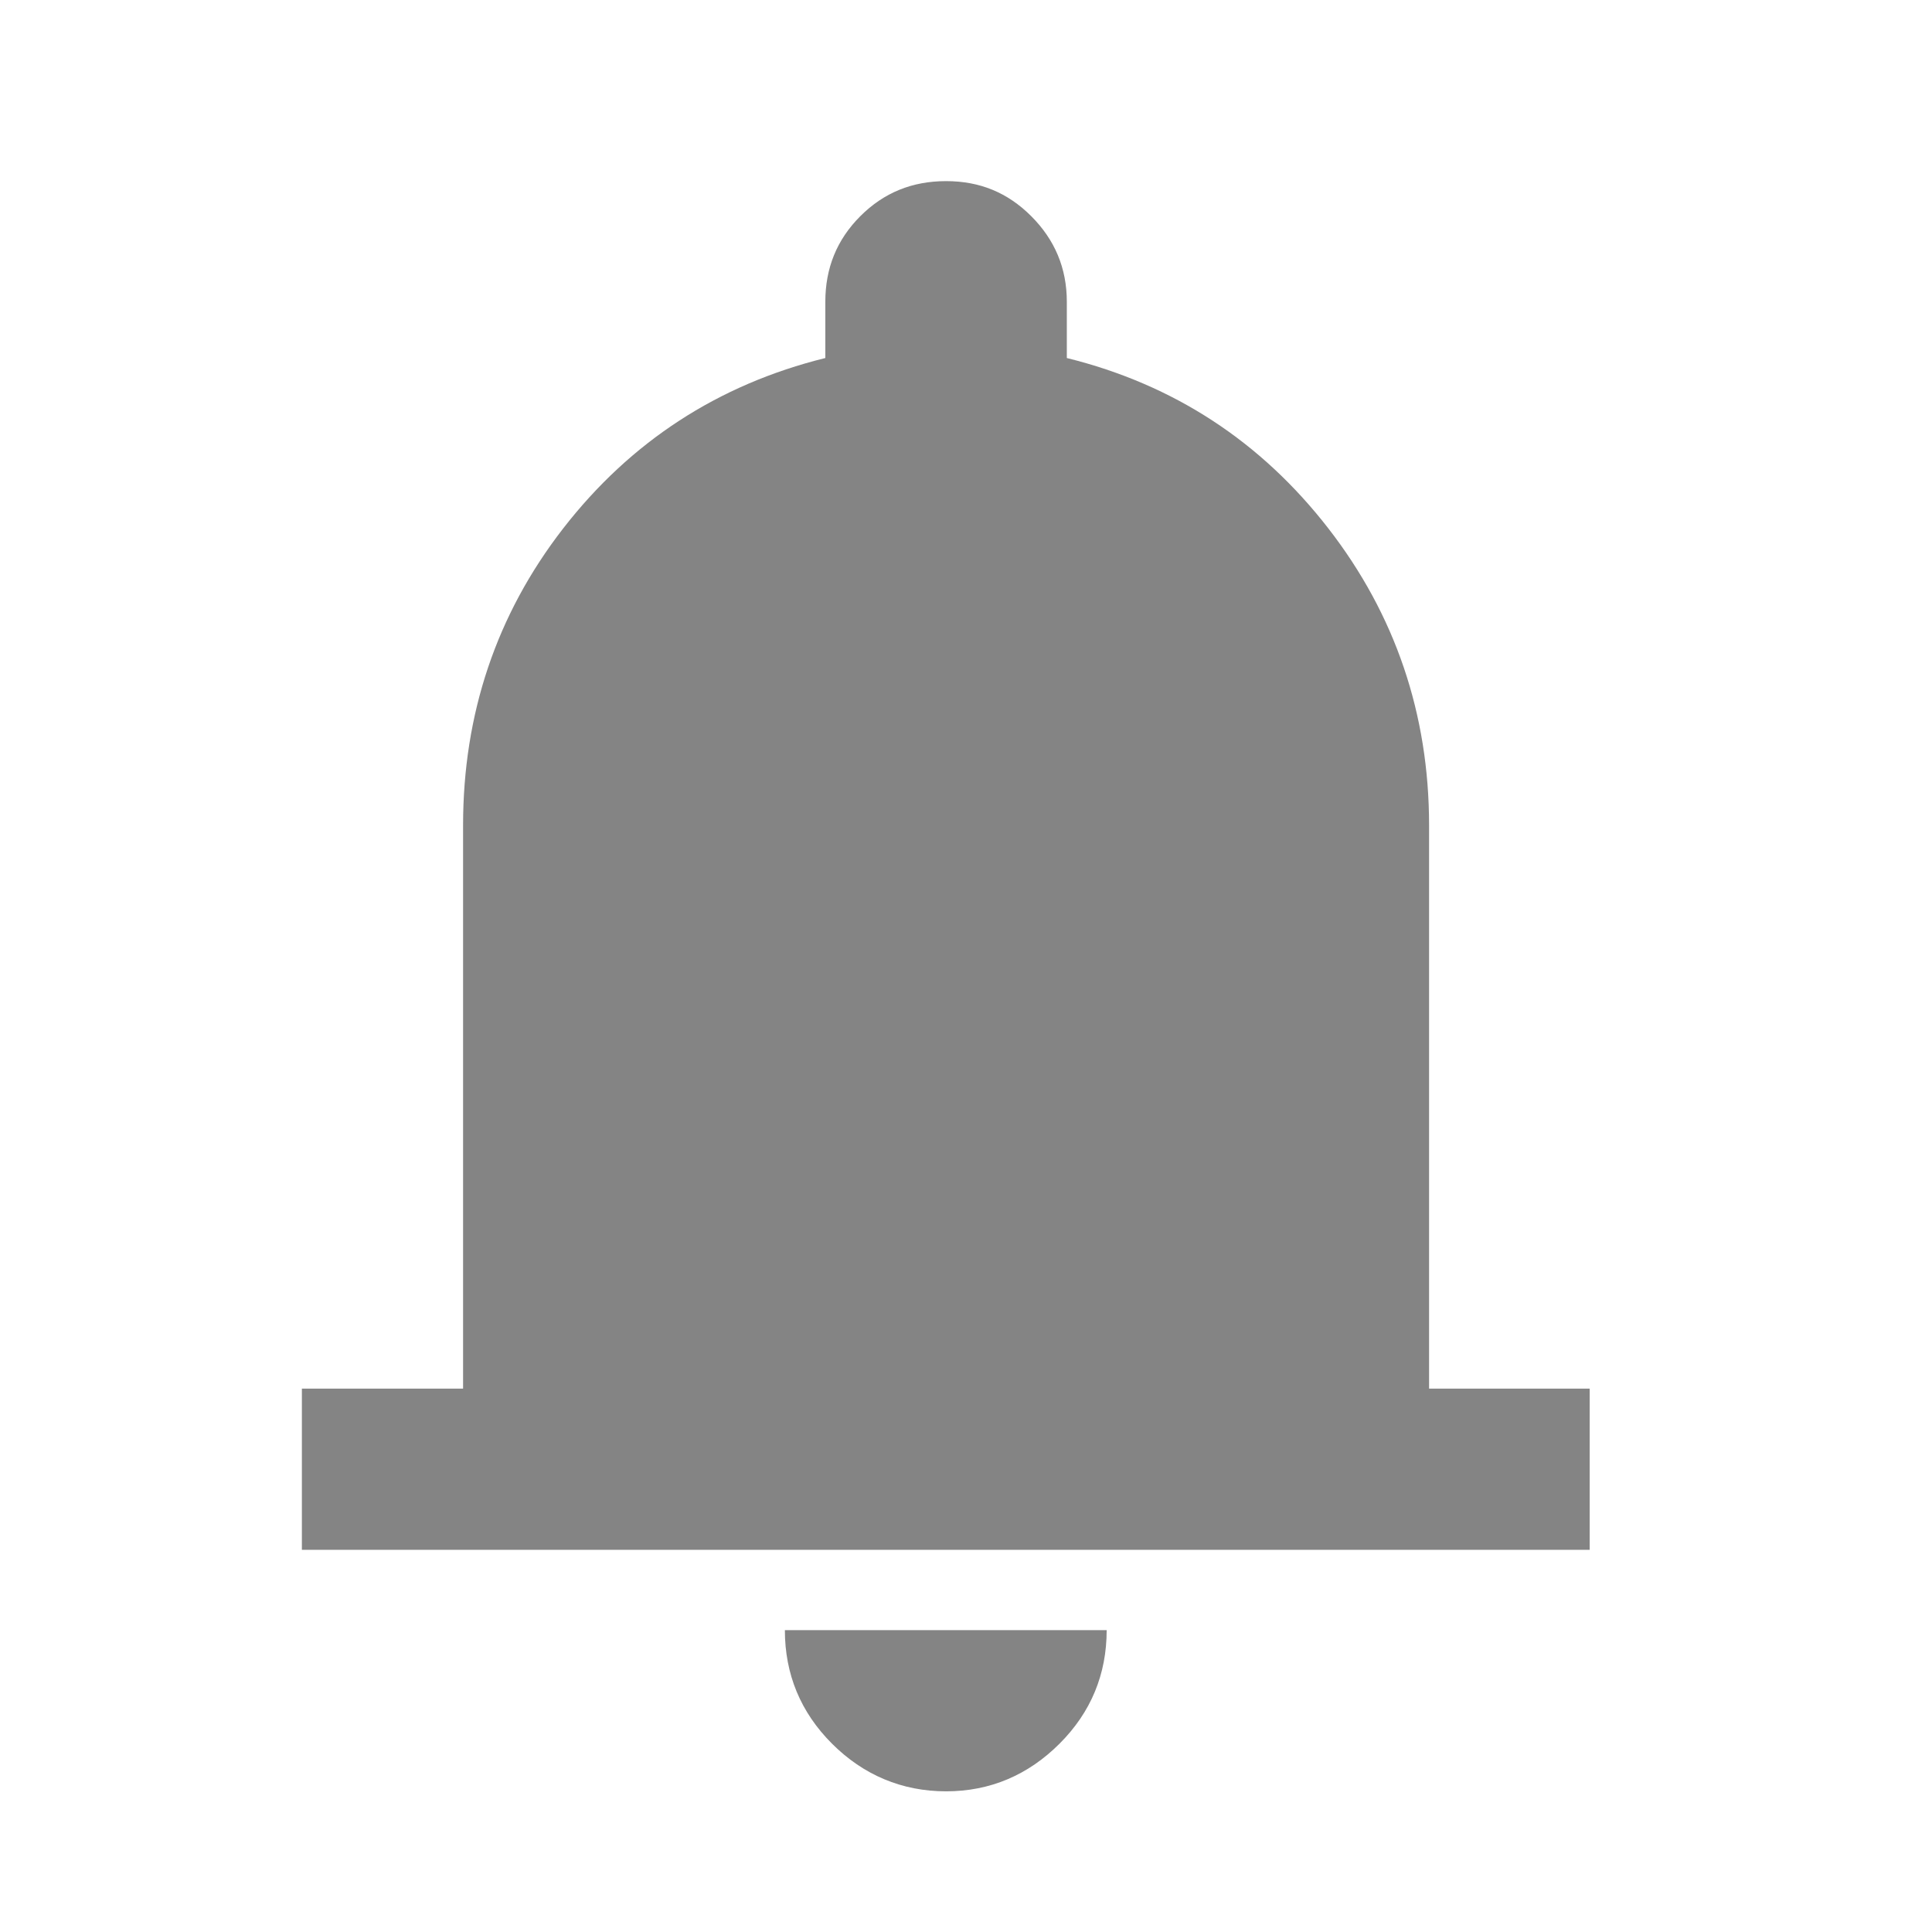
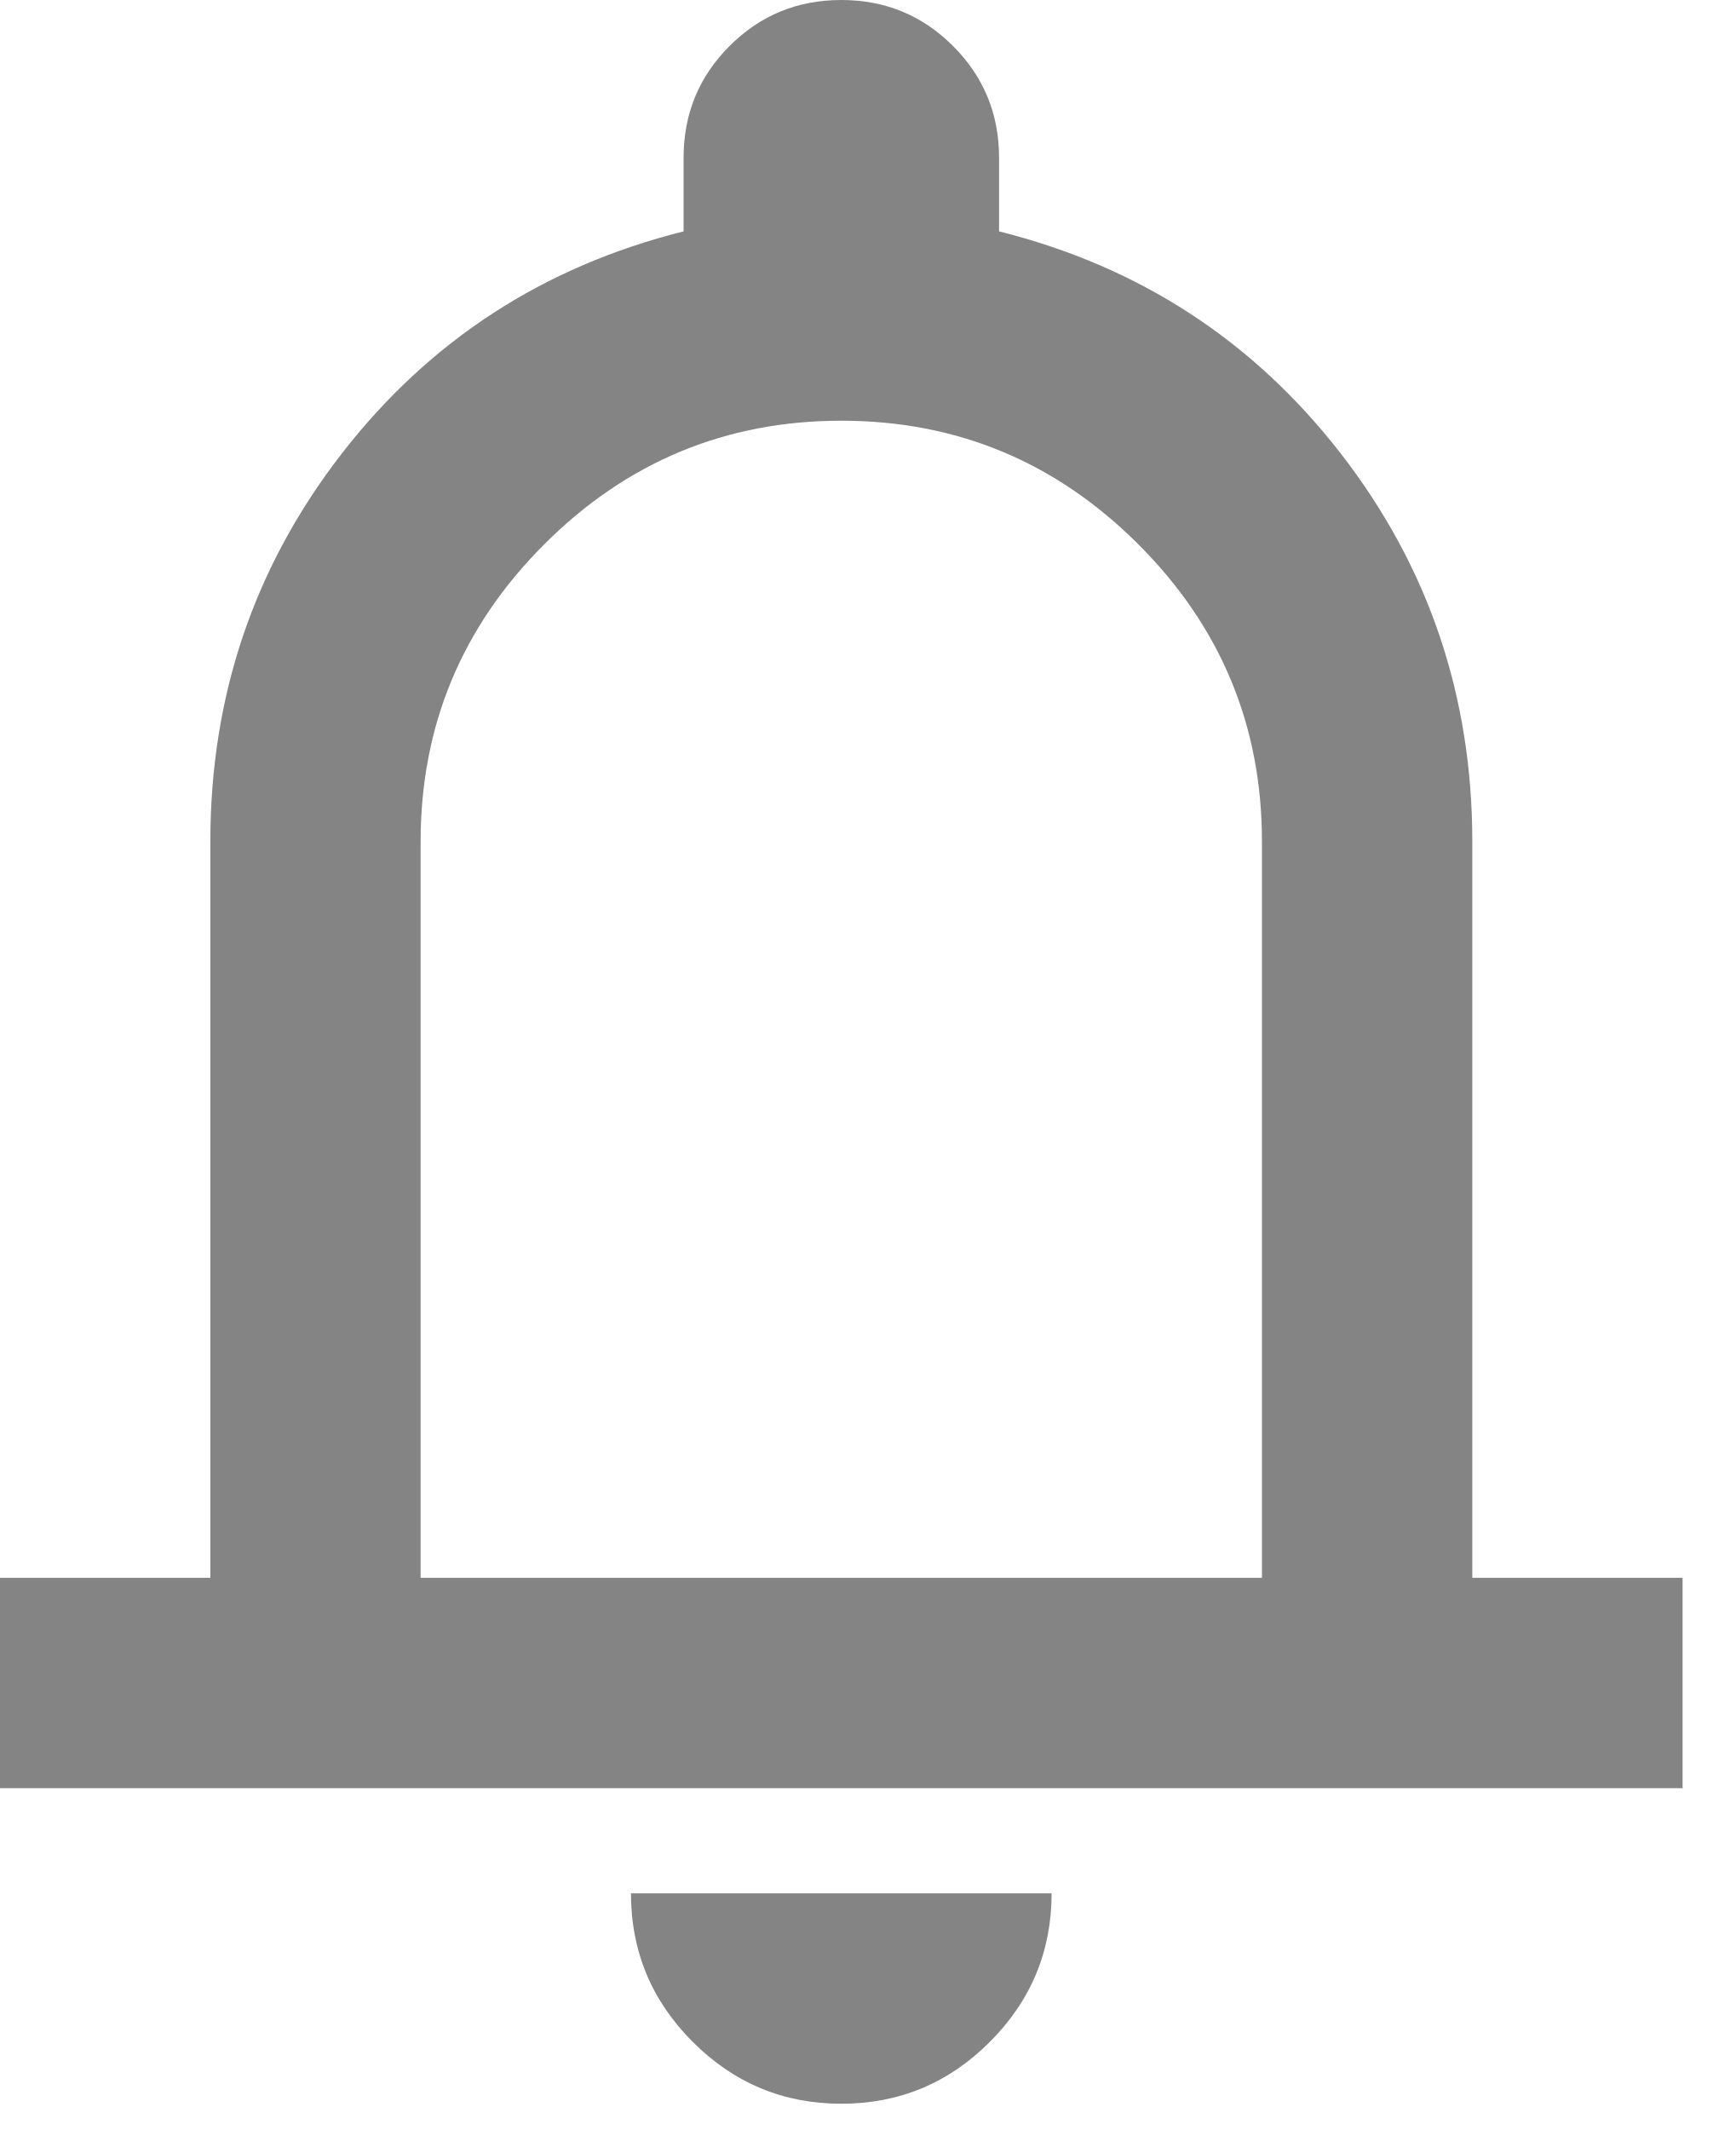
- <svg xmlns="http://www.w3.org/2000/svg" fill="none" height="100%" width="100%" viewBox="0 0 32 32">
-   <g id="i0">
-     <g transform="translate(15.67,16.33)">
-       <g transform="rotate(0)">
-         <animateTransform repeatCount="indefinite" type="rotate" attributeName="transform" dur="2.833s" begin="0s" calcMode="spline" values="0; 32.32; -36.62; 0; 0" keyTimes="0; 0.306; 0.571; 0.853; 1" keySplines="0.5 0 0.5 1; 0.41 0 0.26 1; 0.5 0 0.5 1; 0 0 1 1" fill="freeze" />
-         <g transform="translate(-10.67,-13.33)">
-           <path d="M5.33,20C5.33,20,16,20,16,20C16,20,16,10.67,16,10.67C16,9.2,15.47,7.94,14.43,6.9C13.39,5.86,12.14,5.33,10.67,5.33C9.2,5.33,7.94,5.86,6.9,6.9C5.86,7.94,5.33,9.2,5.33,10.67C5.33,10.67,5.33,20,5.33,20C5.33,20,5.33,20,5.33,20Z" fill="#848484" />
-           <path d="M10.67,26.67C9.94,26.67,9.3,26.4,8.78,25.88C8.26,25.36,8,24.73,8,24C8,24,13.33,24,13.33,24C13.33,24.73,13.07,25.36,12.55,25.88C12.03,26.4,11.4,26.67,10.67,26.67C10.67,26.67,10.67,26.67,10.67,26.67Z" fill="#848484" />
-           <path d="M0,22.67C0,22.67,0,20,0,20C0,20,2.67,20,2.67,20C2.67,20,2.67,10.67,2.67,10.67C2.67,8.83,3.22,7.18,4.33,5.75C5.44,4.32,6.89,3.37,8.67,2.93C8.67,2.93,8.67,2,8.67,2C8.67,1.44,8.86,0.97,9.25,0.58C9.64,0.19,10.11,0,10.67,0C11.23,0,11.69,0.19,12.08,0.58C12.47,0.97,12.67,1.44,12.67,2C12.67,2,12.67,2.93,12.67,2.93C14.45,3.37,15.89,4.32,17,5.75C18.11,7.18,18.67,8.83,18.67,10.67C18.67,10.67,18.67,20,18.67,20C18.67,20,21.33,20,21.33,20C21.33,20,21.33,22.67,21.33,22.67C21.33,22.67,0,22.67,0,22.67C0,22.67,0,22.67,0,22.67Z" fill="#848484" />
-         </g>
-       </g>
-     </g>
-   </g>
+ <svg xmlns="http://www.w3.org/2000/svg" width="22" height="27" viewBox="0 0 22 27" fill="none">
+   <style>
+ svg { overflow: visible; }
+ @keyframes kf_Vector_transform_0 {
+   0% {
+     animation-timing-function: cubic-bezier(0.5, 0, 0.5, 1);
+     transform: translate(10.667px, 13.333px) rotate(0rad) translate(-10.667px, -13.333px);
+   }
+   30.42% {
+     animation-timing-function: cubic-bezier(0.405, 0, 0.259, 1);
+     transform: translate(10.667px, 13.333px) rotate(0.564rad) translate(-10.667px, -13.333px);
+   }
+   56.69% {
+     animation-timing-function: cubic-bezier(0.5, 0, 0.5, 1);
+     transform: translate(10.667px, 13.333px) rotate(-0.639rad) translate(-10.667px, -13.333px);
+   }
+   84.86% {
+     transform: translate(10.667px, 13.333px) rotate(0rad) translate(-10.667px, -13.333px);
+   }
+   100% {
+     transform: translate(10.667px, 13.333px) rotate(0rad) translate(-10.667px, -13.333px);
+   }
+ }
+ #Vector {
+   transform-origin: 0 0;
+   animation: kf_Vector_transform_0 2.84s linear infinite;
+ }
+ </style>
+   <path id="Vector" d="M0 22.667V20H2.667V10.667C2.667 8.822 3.222 7.183 4.333 5.75C5.444 4.317 6.889 3.378 8.667 2.933V2C8.667 1.444 8.861 0.972 9.25 0.583C9.639 0.194 10.111 0 10.667 0C11.222 0 11.694 0.194 12.083 0.583C12.472 0.972 12.667 1.444 12.667 2V2.933C14.444 3.378 15.889 4.317 17 5.75C18.111 7.183 18.667 8.822 18.667 10.667V20H21.333V22.667H0ZM10.667 26.667C9.933 26.667 9.306 26.406 8.783 25.883C8.261 25.361 8 24.733 8 24H13.333C13.333 24.733 13.072 25.361 12.55 25.883C12.028 26.406 11.4 26.667 10.667 26.667ZM5.333 20H16V10.667C16 9.2 15.478 7.944 14.433 6.9C13.389 5.856 12.133 5.333 10.667 5.333C9.2 5.333 7.944 5.856 6.9 6.9C5.856 7.944 5.333 9.2 5.333 10.667V20Z" fill="#848484" />
</svg>
